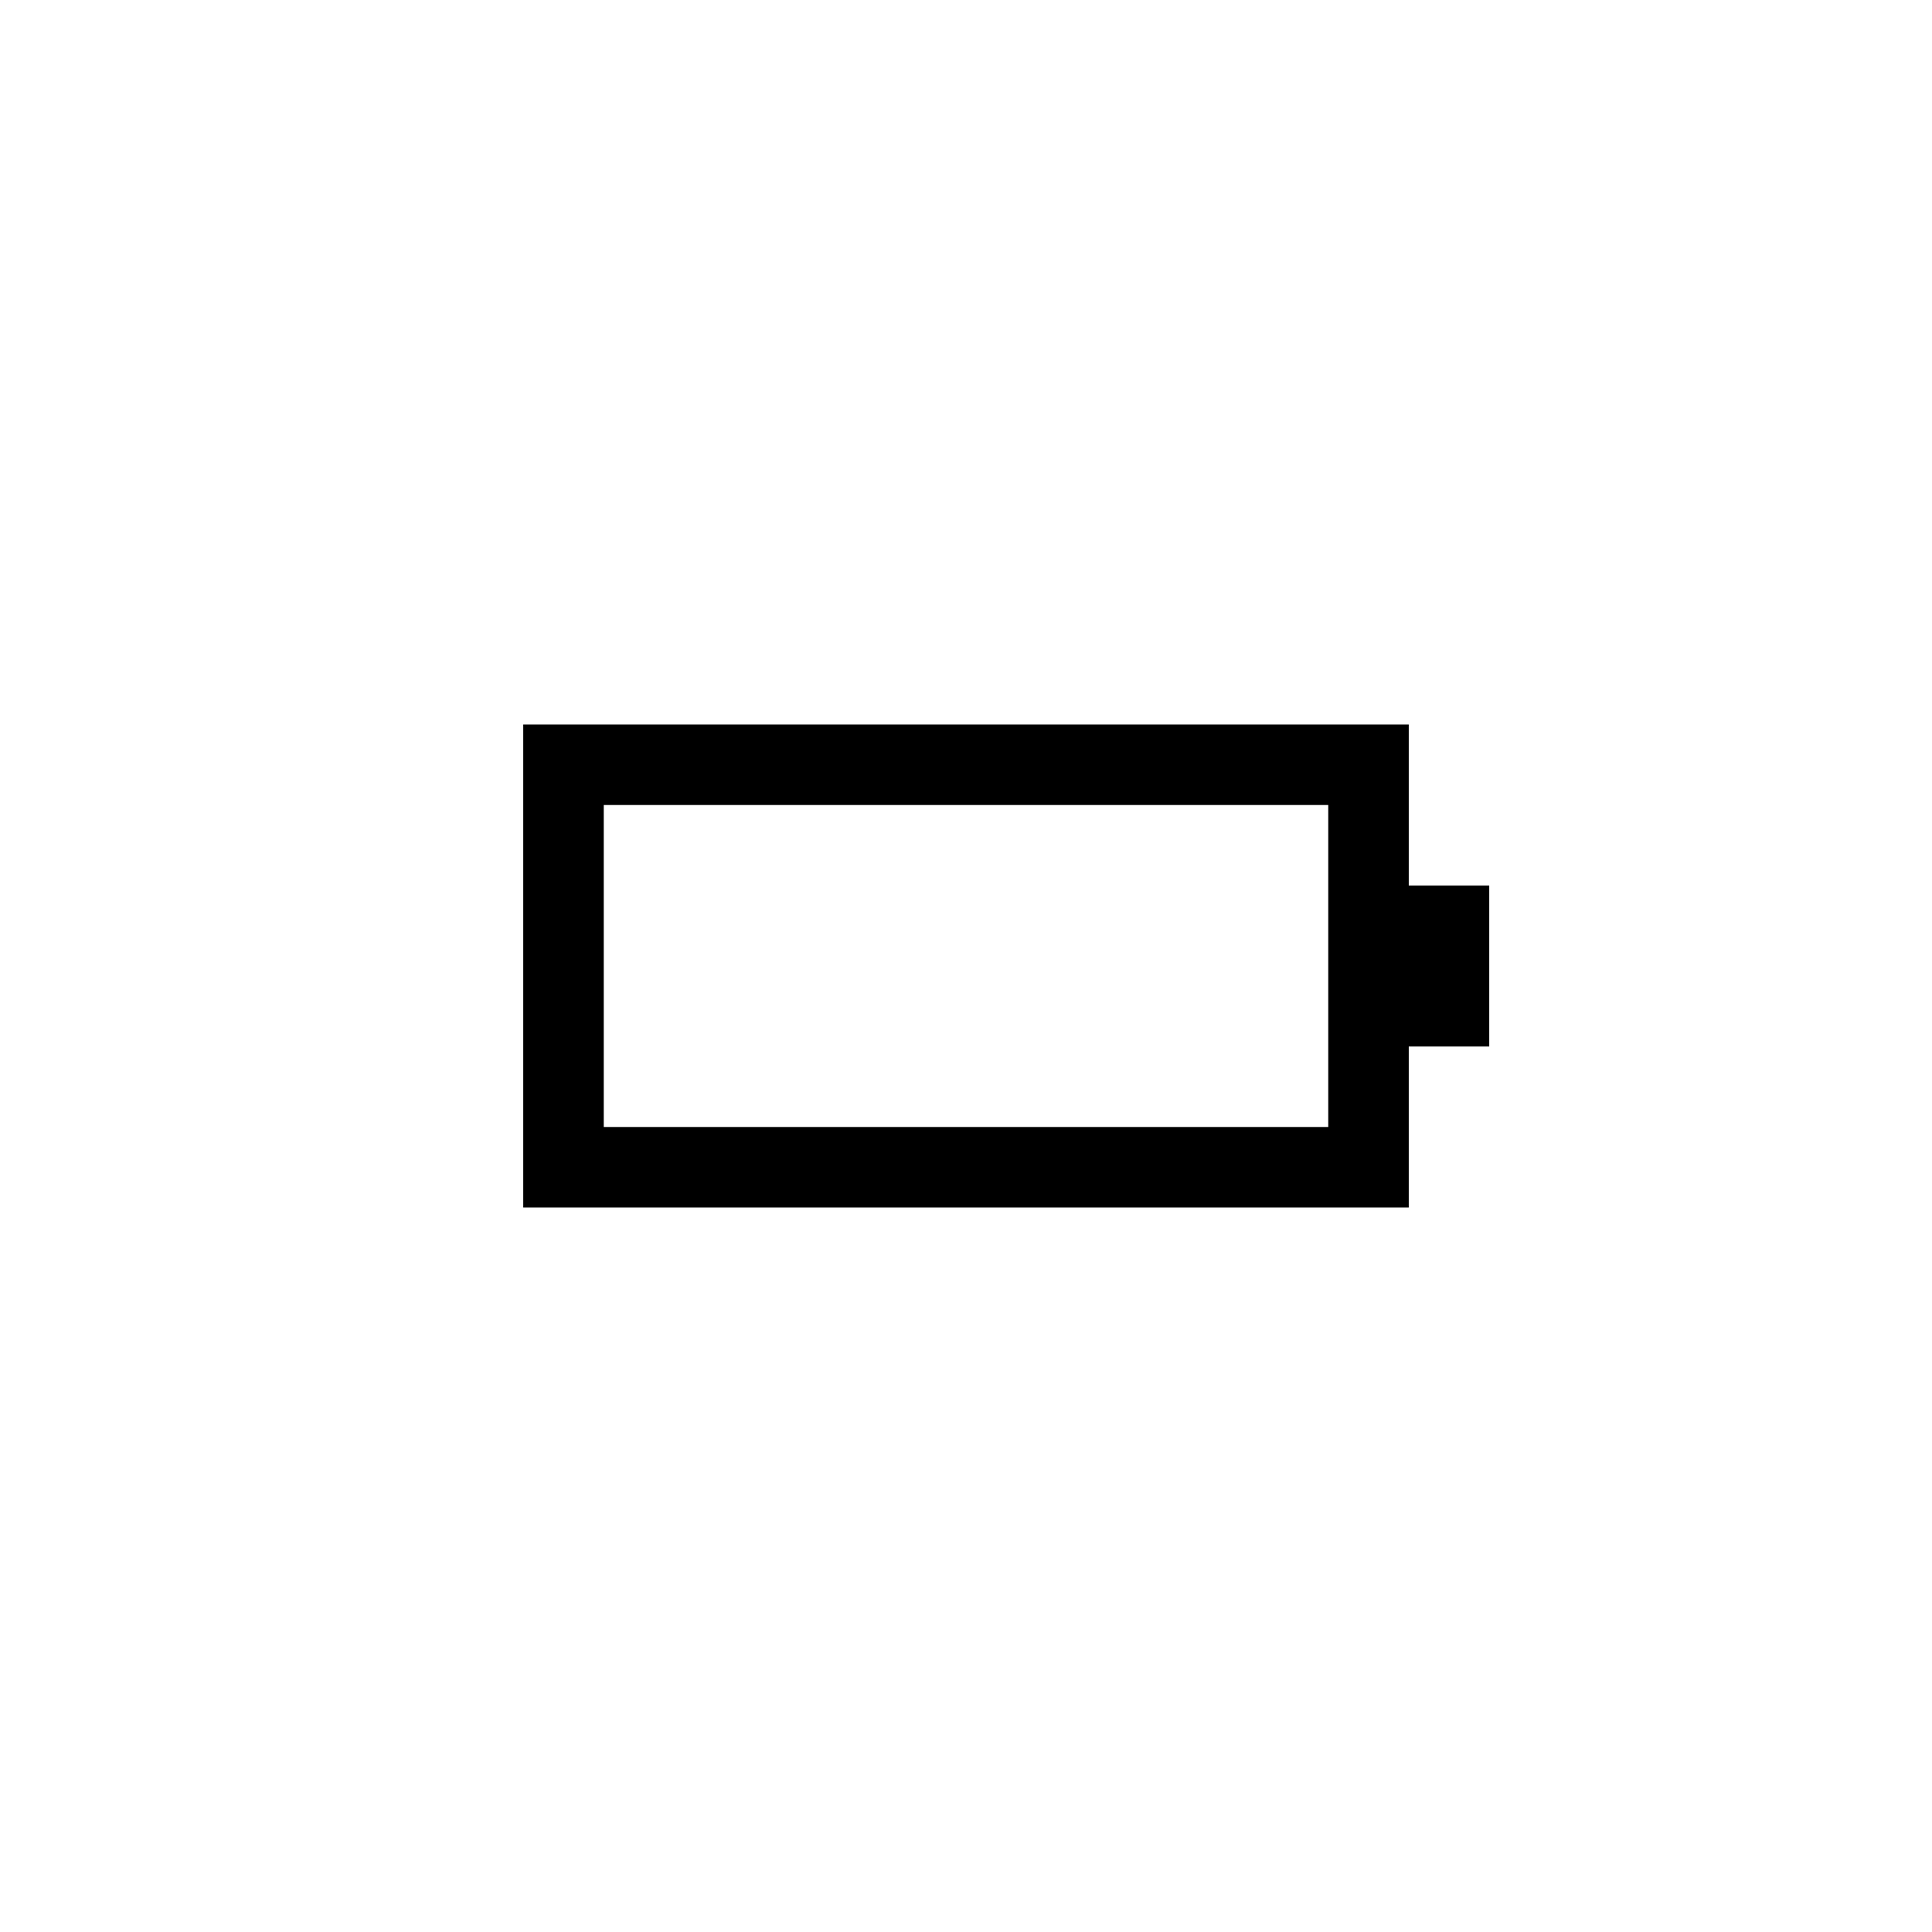
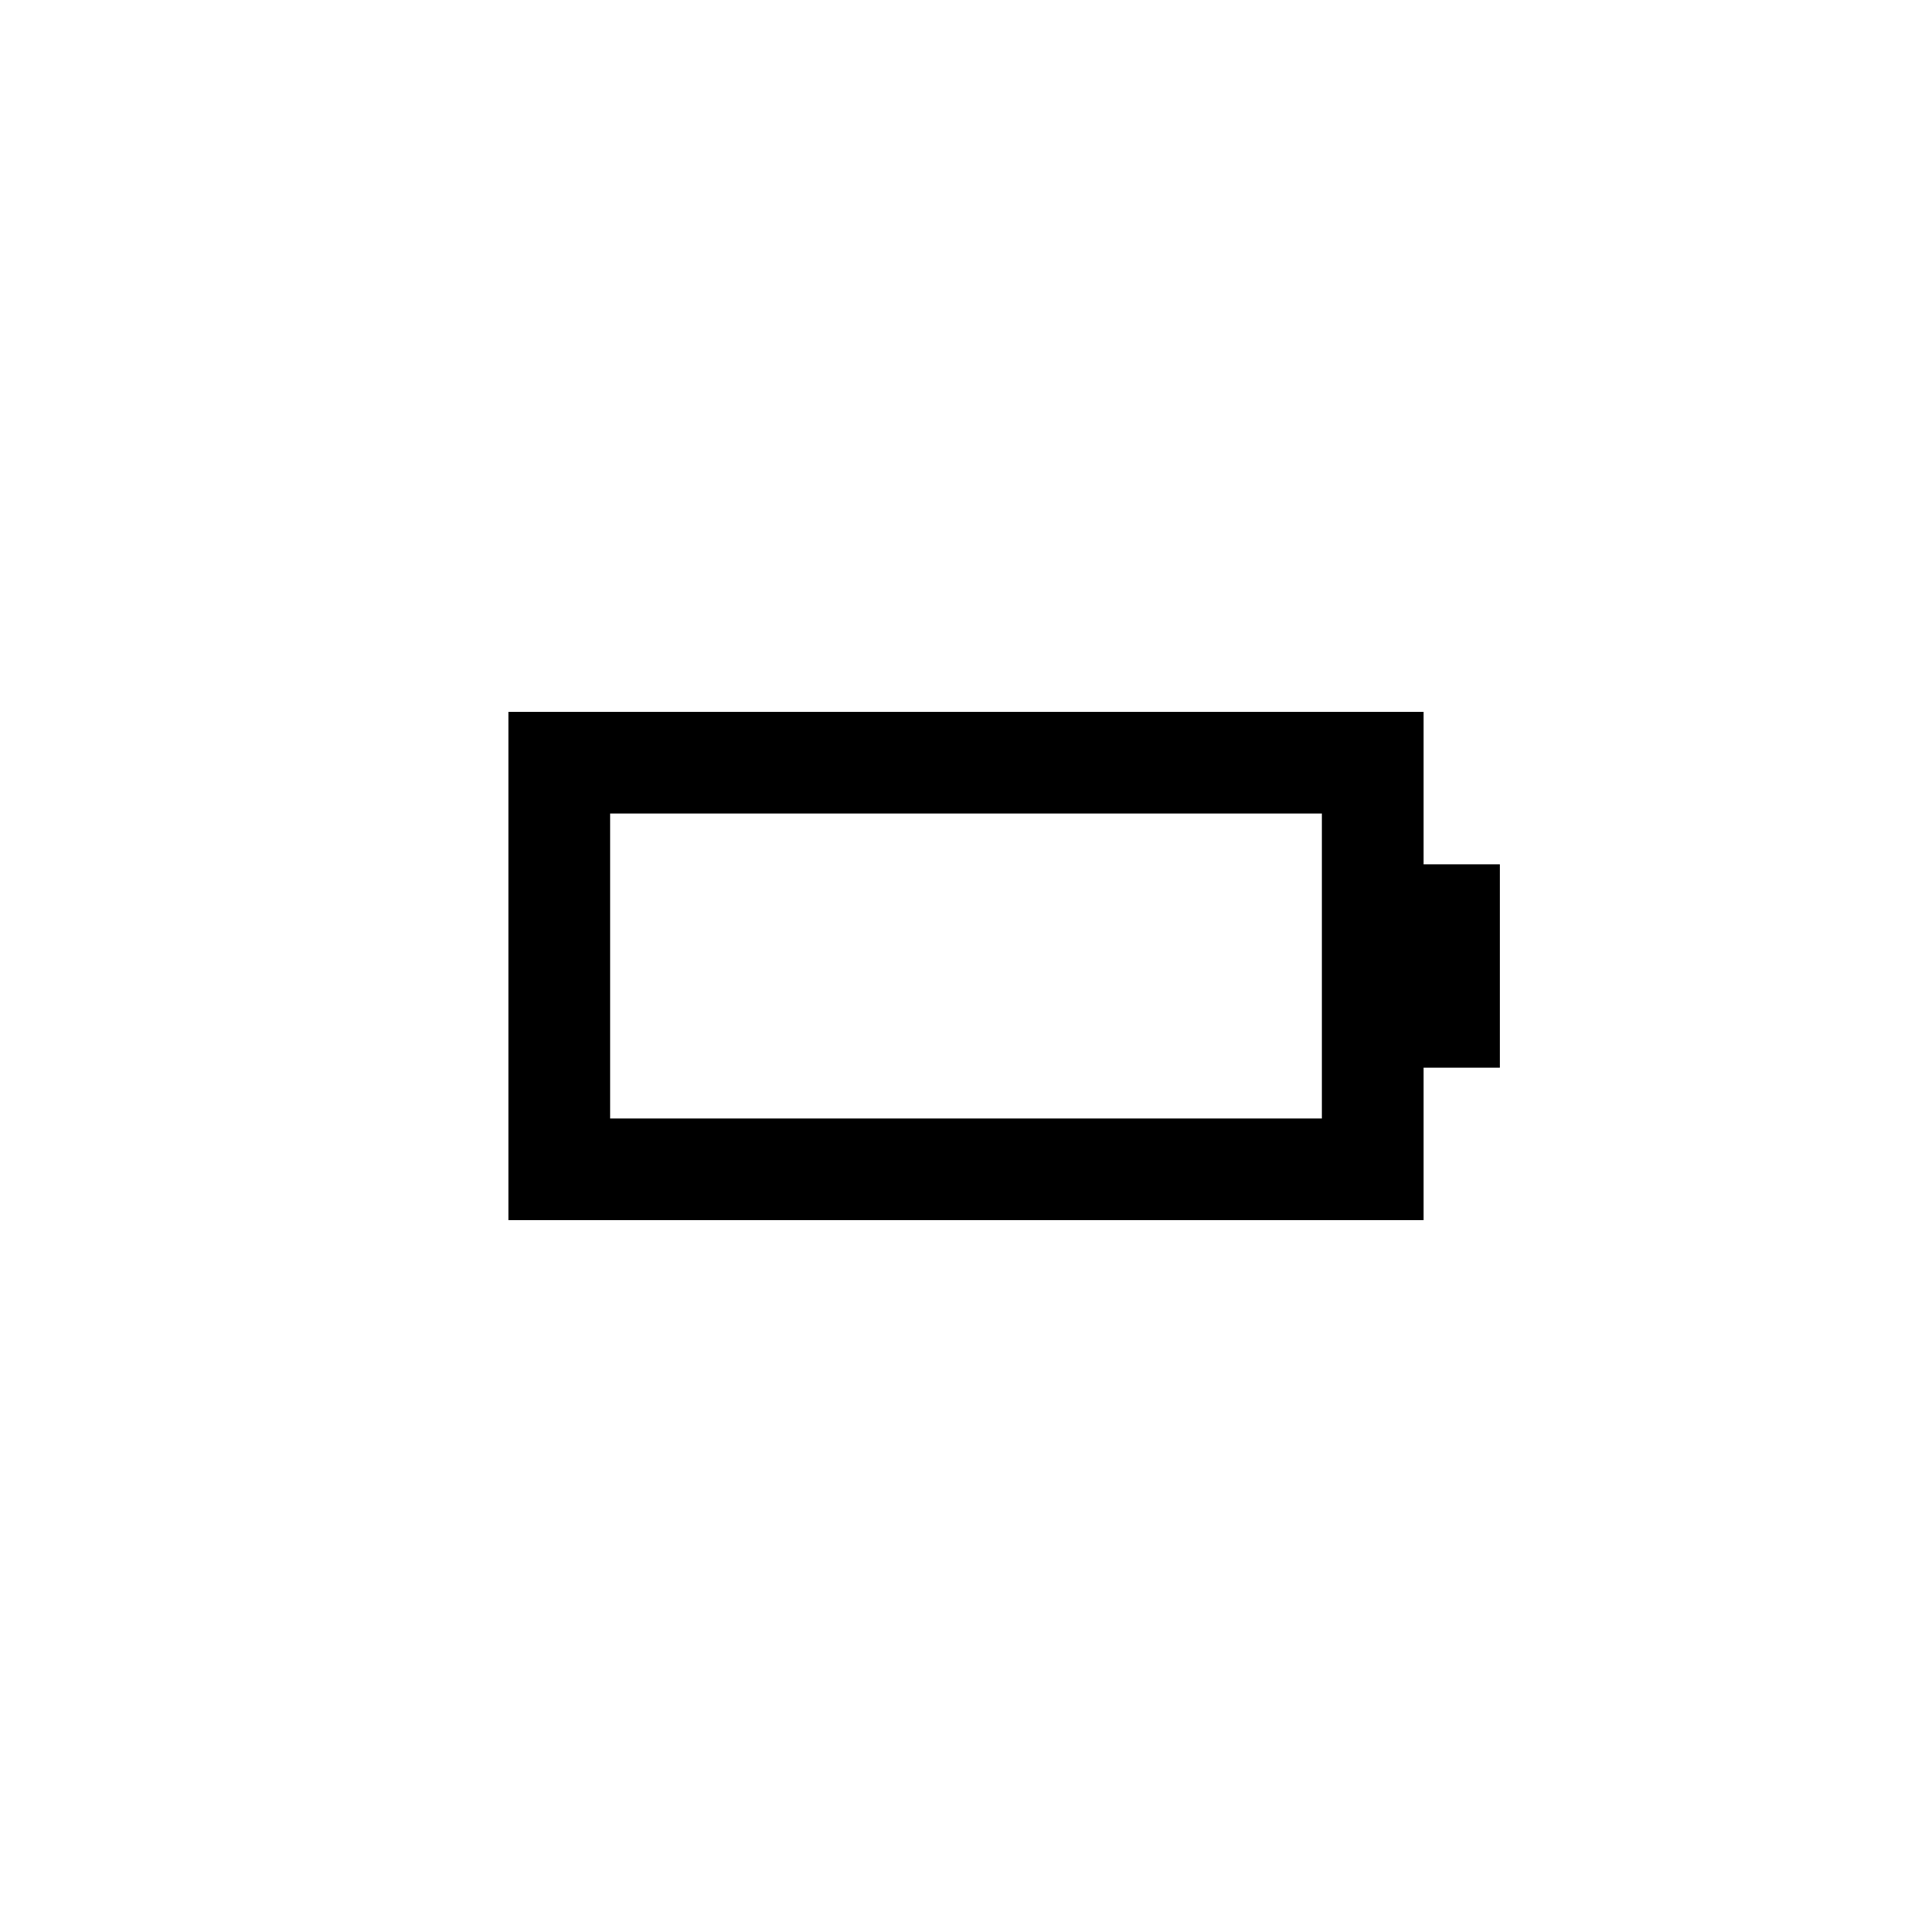
<svg xmlns="http://www.w3.org/2000/svg" version="1.1" baseProfile="full" width="76" height="76" viewBox="0 0 76.00 76.00" enable-background="new 0 0 76.00 76.00" xml:space="preserve">
-   <path fill="#000000" fill-opacity="1" stroke-width="0.2" stroke-linejoin="round" d="M 58.583,34.833L 58.583,41.167L 55.417,41.167L 55.417,47.5L 20.583,47.5L 20.583,28.5L 55.417,28.5L 55.417,34.833L 58.583,34.833 Z M 23.75,31.667L 23.75,44.333L 52.25,44.333L 52.25,31.667L 23.75,31.667 Z " />
+   <path fill="#000000" fill-opacity="1" stroke-width="0.2" stroke-linejoin="round" d="M 59,34L 59,42L 56,42L 56,48L 20,48L 20,28L 56,28L 56,34L 59,34 Z M 24,32L 24,44L 52,44L 52,32L 24,32 Z " />
</svg>
